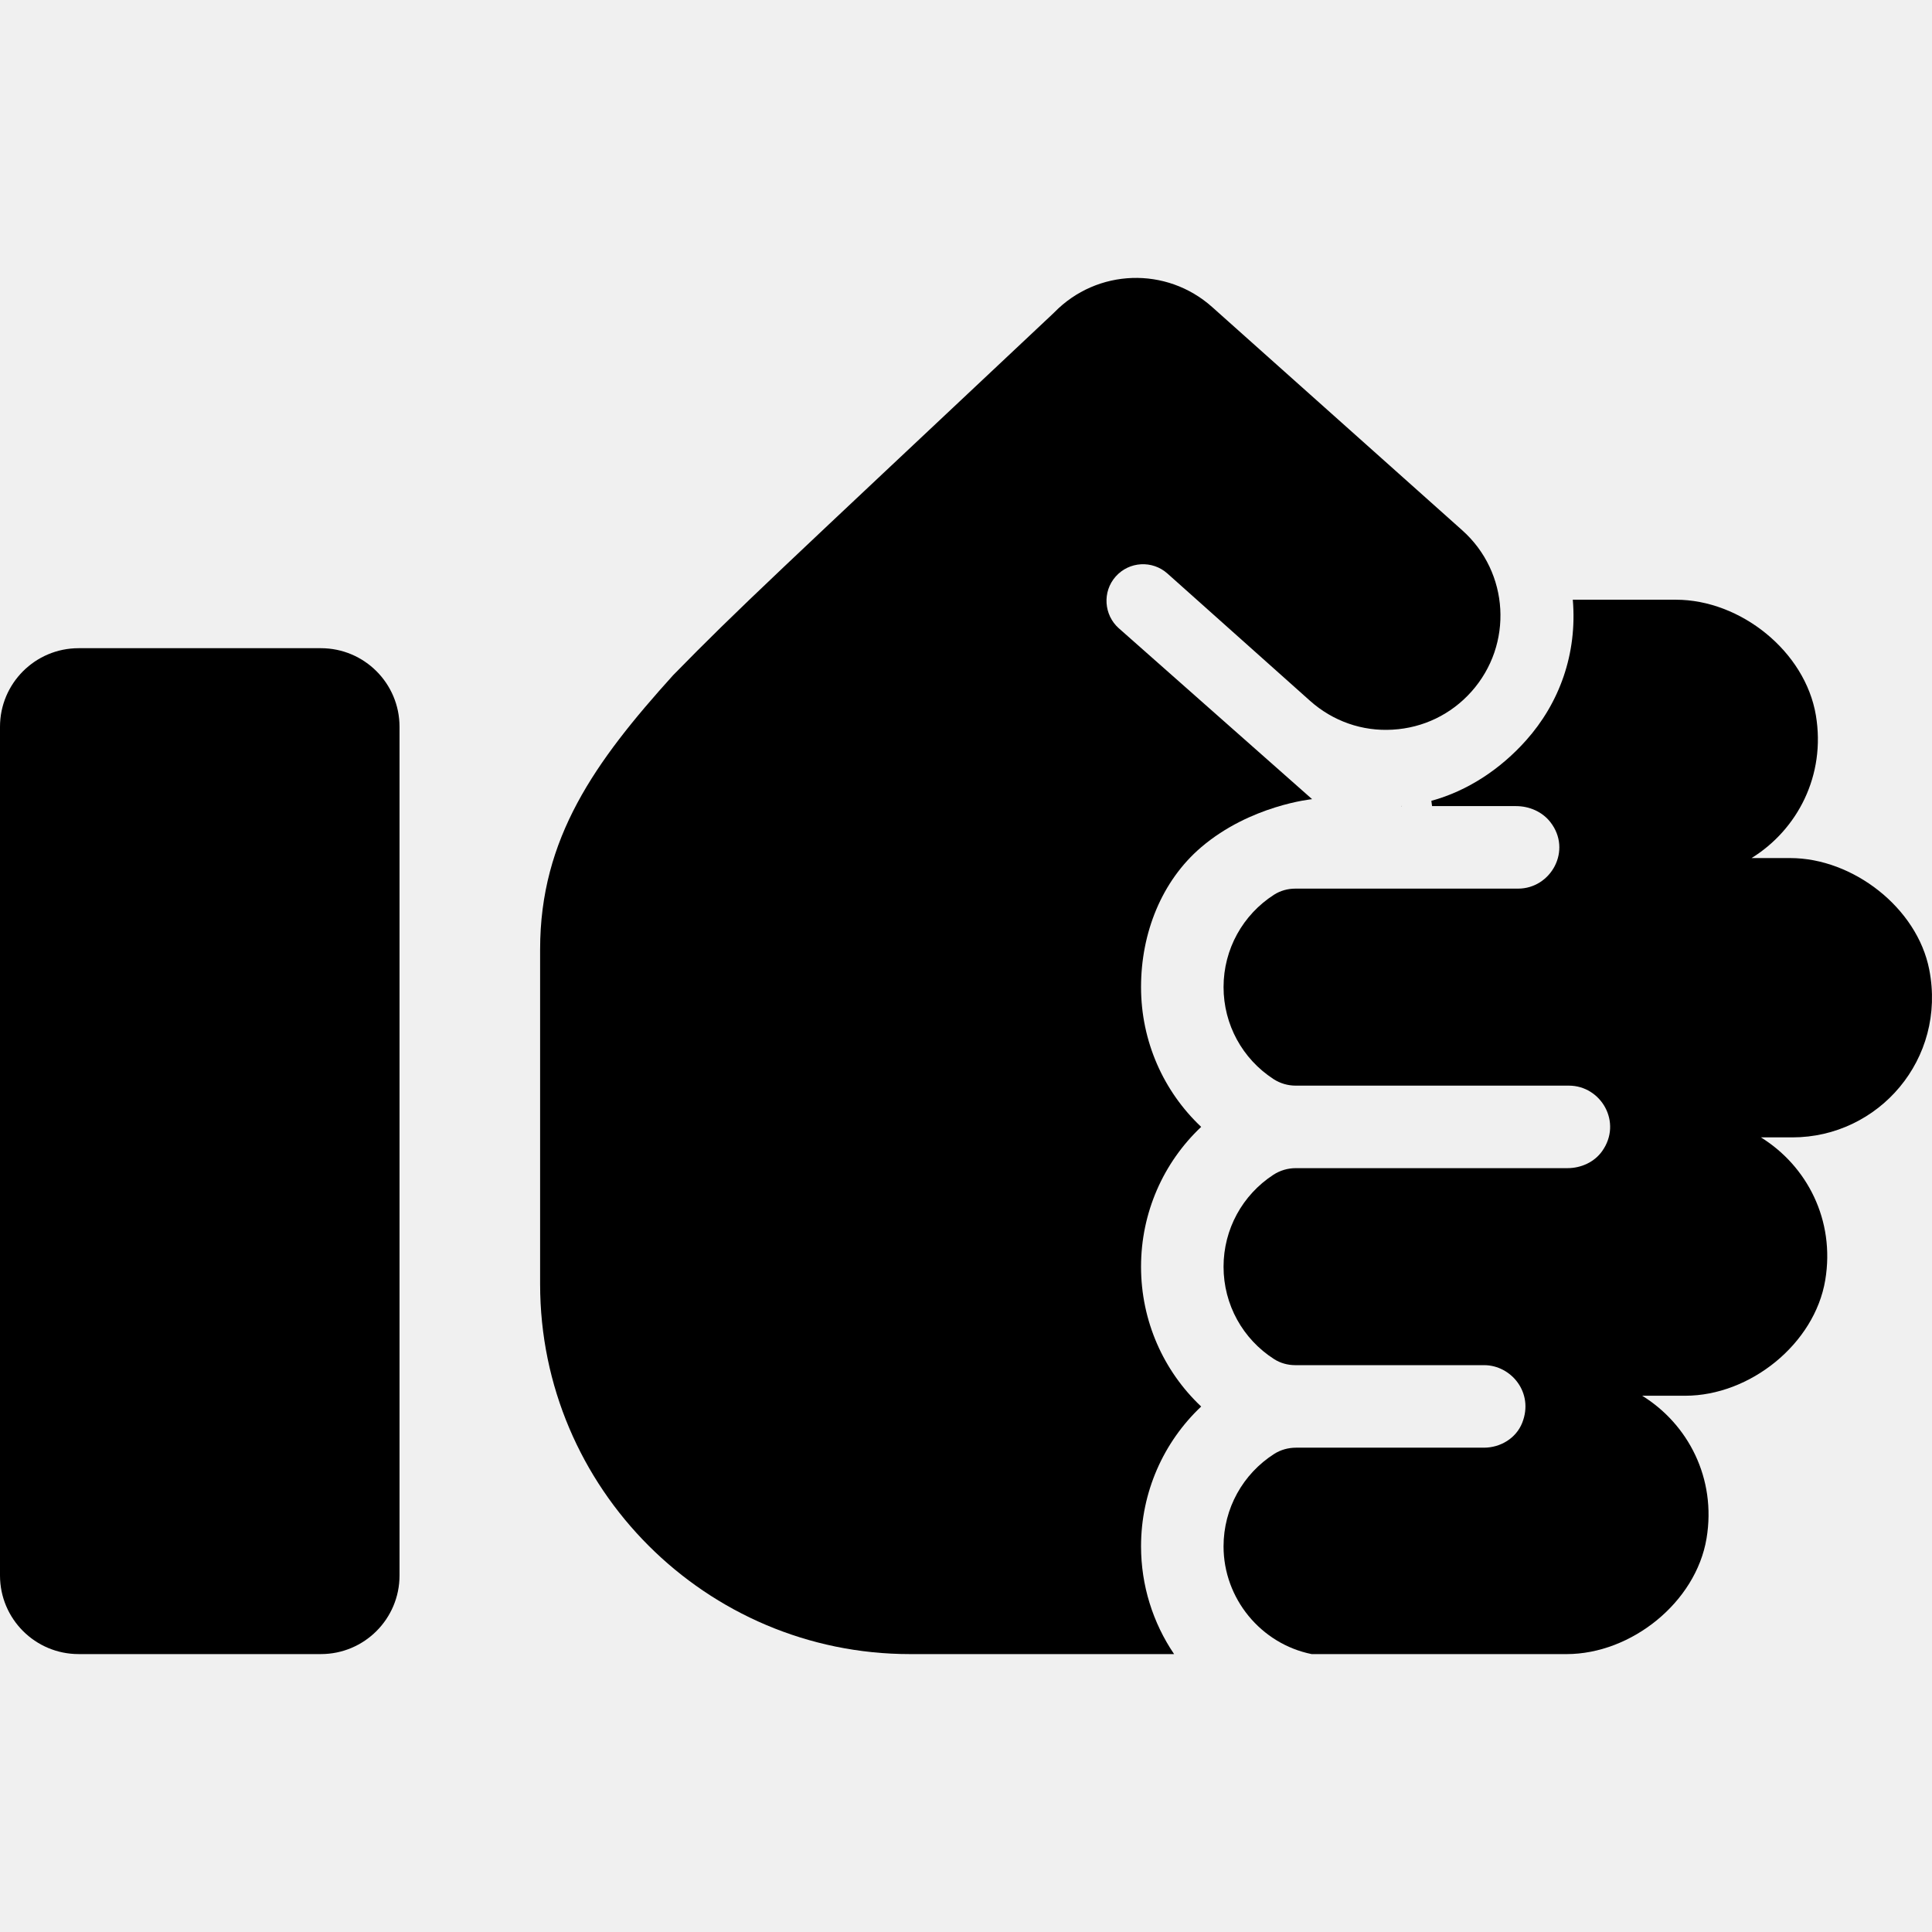
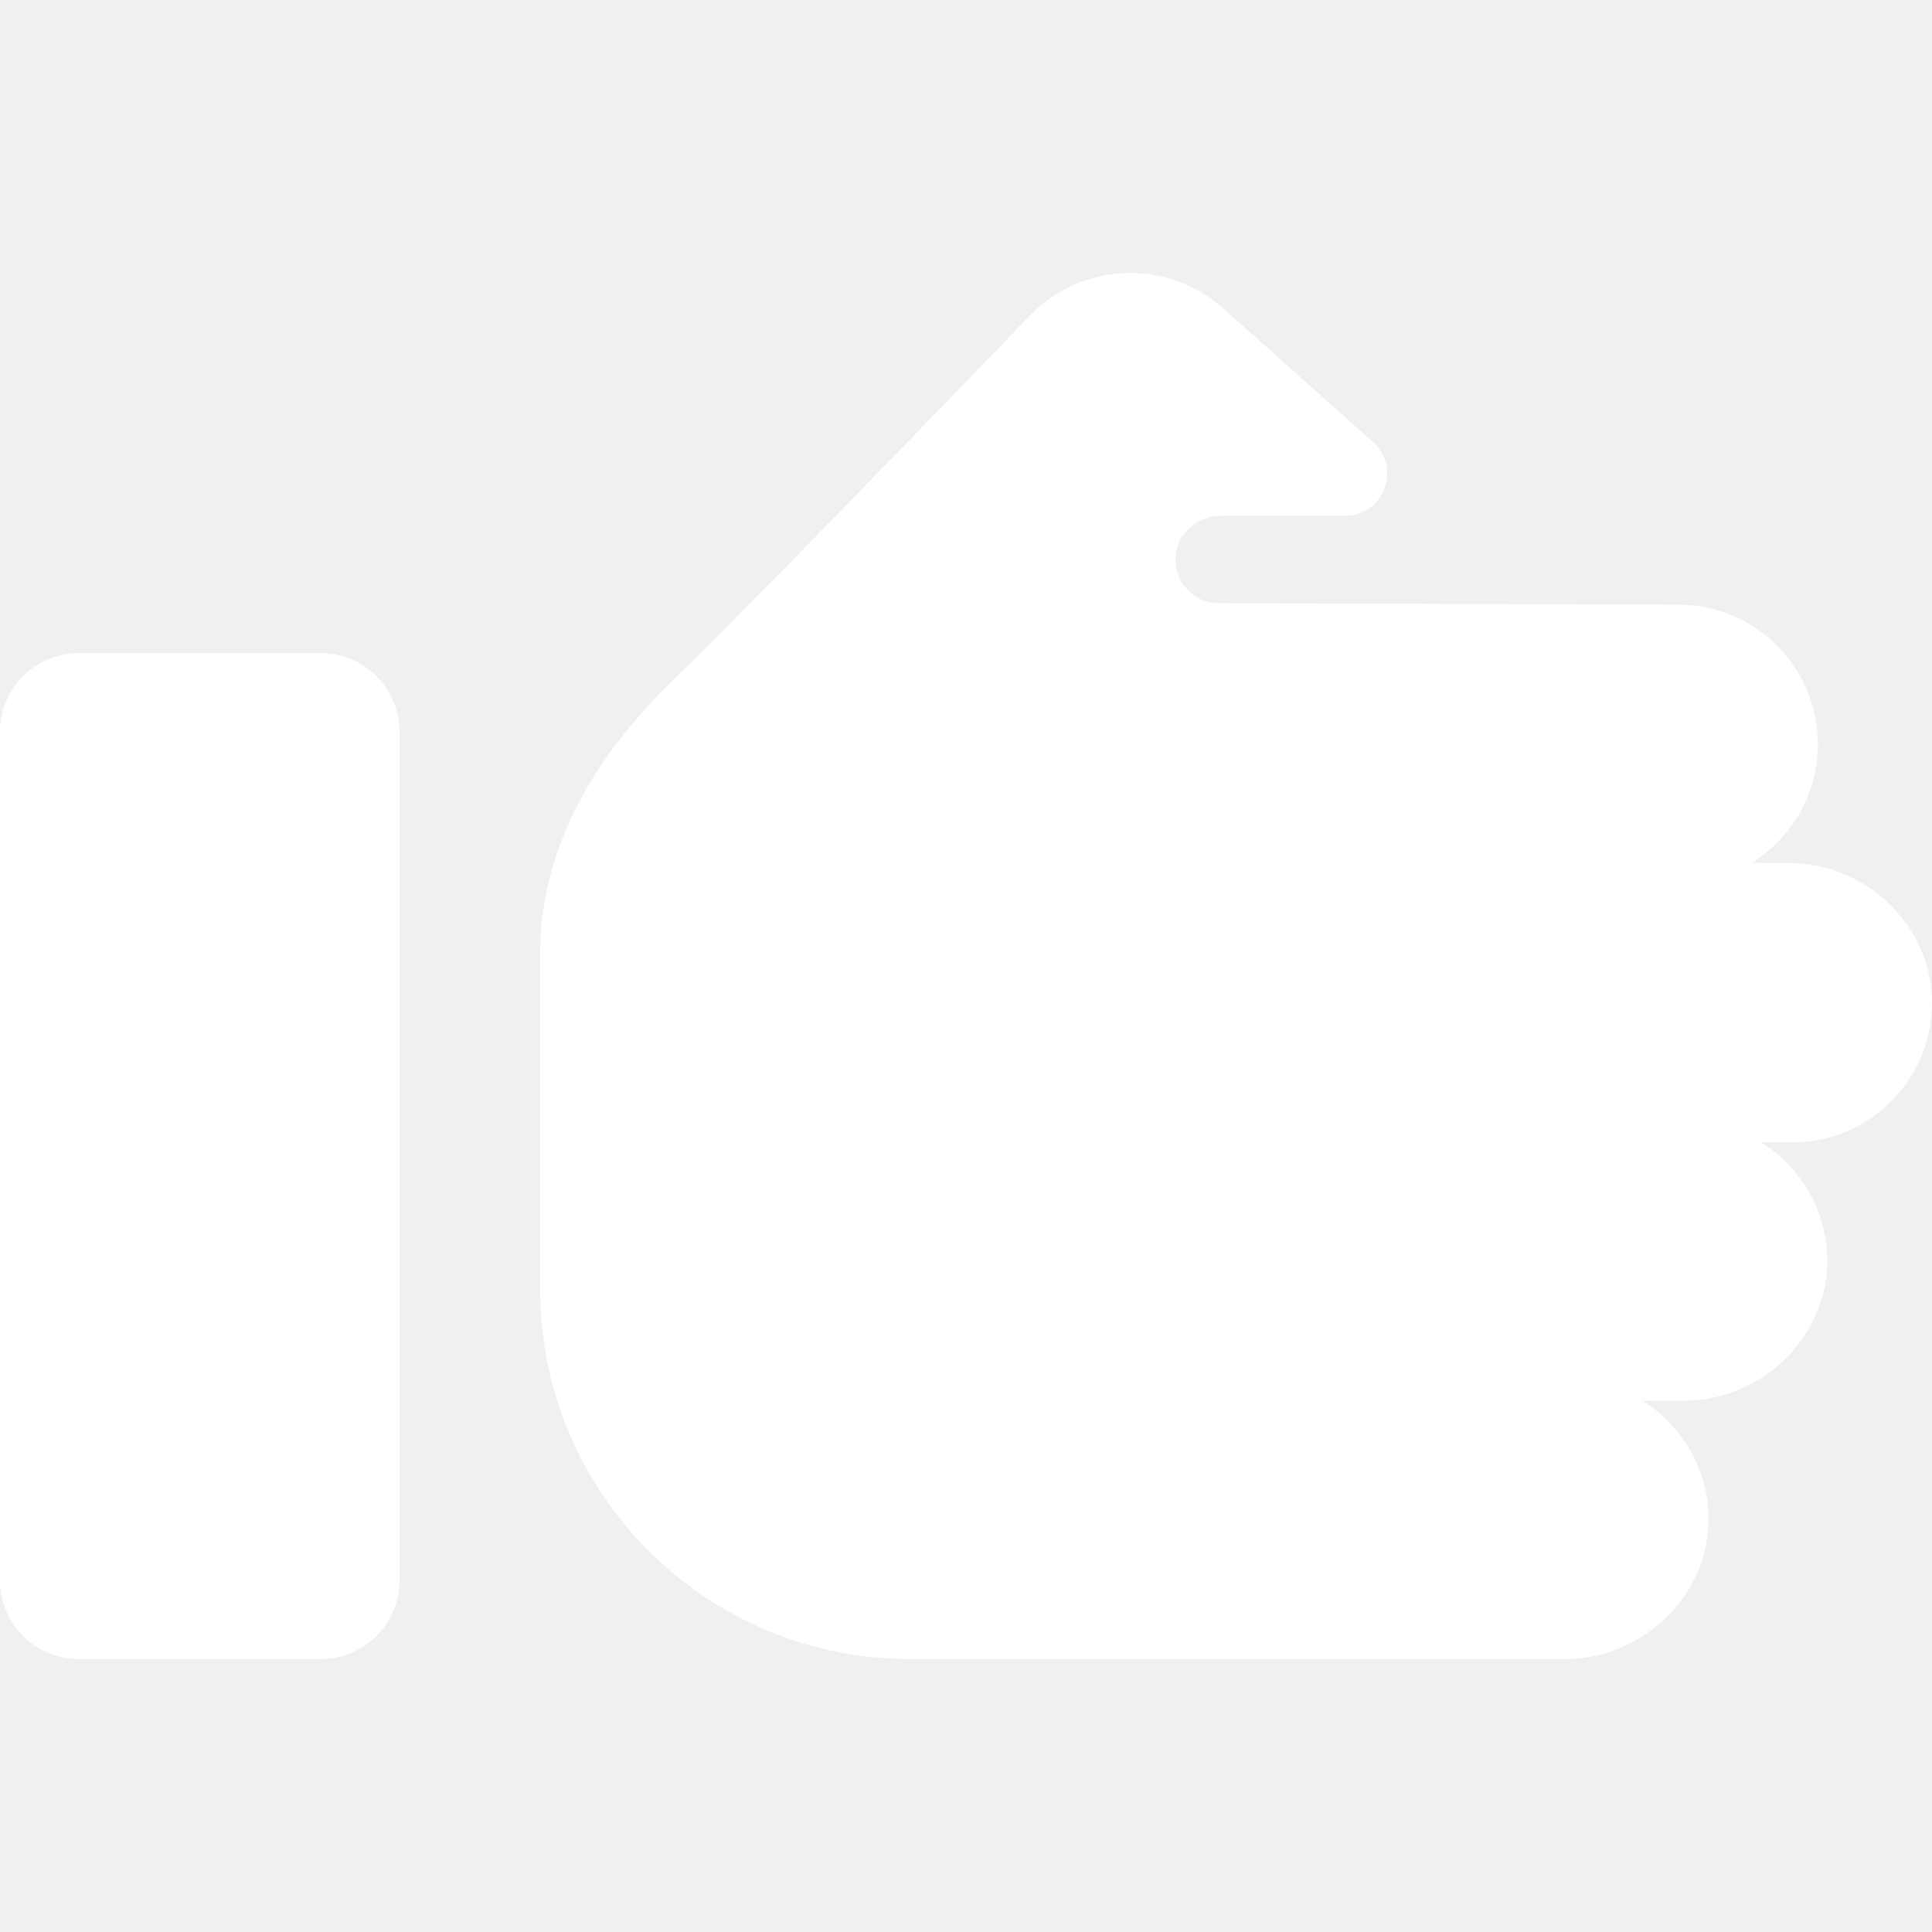
- <svg xmlns="http://www.w3.org/2000/svg" version="1.1" id="Capa_1" x="0px" y="0px" viewBox="0 0 228.085 228.085" style="enable-background:new 0 0 228.085 228.085;" xml:space="preserve">
+ <svg xmlns="http://www.w3.org/2000/svg" version="1.1" id="Capa_1" x="0px" y="0px" viewBox="0 0 228.085 228.085" style="enable-background:new 0 0 228.085 228.085;" xml:space="preserve" width="512px" height="512px">
  <g>
-     <path d="M37.885,76.524H9.282C4.156,76.524,0,80.68,0,85.806v100.187c0,5.126,4.156,9.282,9.282,9.282l28.603,0   c5.126,0,9.282-4.156,9.282-9.282V85.806C47.167,80.68,43.011,76.524,37.885,76.524z" />
-     <g>
-       <path d="M165.486,95.161c0.006,0,0.011-0.001,0.017-0.002C165.499,95.105,165.494,95.128,165.486,95.161z" />
-       <path d="M165.486,95.161c-0.012,0.001-0.025,0.003-0.037,0.004C165.464,95.242,165.477,95.2,165.486,95.161z" />
-       <path d="M227.759,114.459c-1.423-7.277-9-13.159-16.415-13.159h-4.561c5.429-3.361,8.775-9.766,7.594-16.847    c-1.259-7.543-8.886-13.653-16.533-13.653h-12.164c0.54,6.408-1.597,12.216-5.522,16.612c-3.007,3.371-6.883,5.959-11.178,7.13    c0.05,0.37,0.034,0.254,0.084,0.624h9.909c1.564,0,3.095,0.655,4.057,1.888c2.598,3.328,0.072,7.854-3.811,7.854l-26.302,0    c-0.886,0-1.761,0.24-2.507,0.718c-3.679,2.359-5.961,6.423-5.961,10.904c0,4.44,2.24,8.471,5.859,10.838l0.058,0.038    c0.773,0.496,1.673,0.76,2.591,0.76h32.26c3.793,0,6.343,4.333,3.926,7.734c-0.929,1.307-2.498,2.008-4.102,2.008h-32.072    c-0.934,0-1.848,0.27-2.631,0.778l-0.031,0.02c-3.619,2.368-5.859,6.398-5.859,10.839c0,4.482,2.282,8.546,5.961,10.903    c0.745,0.478,1.621,0.718,2.506,0.718l22.303,0c3.169,0,5.908,3.245,4.485,6.818c-0.722,1.811-2.566,2.924-4.516,2.924h-22.174    c-0.912,0-1.816,0.244-2.585,0.735c-3.69,2.357-5.98,6.427-5.98,10.917c0,6.163,4.417,11.508,10.404,12.717h30.082    c7.648,0,15.275-6.111,16.534-13.655c1.181-7.081-2.166-13.486-7.596-16.846h5.077c7.648,0,15.275-6.111,16.534-13.655    c1.181-7.081-2.166-13.486-7.596-16.846h3.71C221.791,134.274,229.824,125.023,227.759,114.459z" />
-     </g>
-     <path d="M141.805,100.023c5.816-4.965,13.098-5.677,13.098-5.677l-22.836-20.189c-1.73-1.544-1.965-4.289-0.347-6.102   c1.589-1.781,4.319-1.938,6.103-0.347l16.835,15.027c2.689,2.401,6.164,3.624,9.749,3.406c3.599-0.203,6.901-1.797,9.301-4.485   c4.975-5.574,4.475-14.093-1.079-19.05l-29.529-26.361c-5.394-4.813-13.574-4.538-18.629,0.629l-0.128,0.125   c-32.834,30.883-37.05,34.716-44.873,42.71c-9.256,10.244-15.706,19.257-15.706,32.365v39.537   c0,24.077,19.589,43.665,43.666,43.665c9.605,0,19.98,0,31.179,0c-2.51-3.701-3.902-8.12-3.902-12.717   c0-6.391,2.642-12.303,7.099-16.508c-4.457-4.204-7.099-10.117-7.099-16.507c0-6.391,2.642-12.303,7.099-16.508   c-4.457-4.204-7.099-10.117-7.099-16.507C134.707,110.14,137.145,104.001,141.805,100.023z" />
+     <path d="M37.885,77.108H9.282C4.156,77.108,0,81.264,0,86.39v100.187c0,5.126,4.156,9.282,9.282,9.282h28.602   c5.126,0,9.282-4.156,9.282-9.282V86.39C47.167,81.264,43.011,77.108,37.885,77.108z" fill="#FFFFFF" />
+     <path d="M228.082,118.685c0.173-9.24-7.676-16.802-16.917-16.802h-4.385c4.695-2.906,7.833-8.087,7.833-14.014   c0-9.105-7.382-16.487-16.487-16.487l-54.194-0.166c-3.021,0-5.436-2.593-5.143-5.674c0.256-2.686,2.666-4.659,5.365-4.659h14.632   c4.569,0,6.721-5.643,3.313-8.685l-17.683-15.785c-6.574-5.871-16.601-5.529-22.764,0.769c0,0-31.329,32.587-42.181,43.11   c-8.751,8.486-15.707,19.258-15.707,32.366v39.536c0,24.116,19.55,43.666,43.666,43.666h77.346c9.091,0,16.949-7.433,16.93-16.524   c-0.013-5.911-3.148-11.077-7.833-13.977h4.917c9.091,0,16.949-7.433,16.93-16.524c-0.013-5.911-3.148-11.077-7.833-13.977h3.71   C220.598,134.858,227.914,127.646,228.082,118.685z" fill="#FFFFFF" />
  </g>
  <g>
</g>
  <g>
</g>
  <g>
</g>
  <g>
</g>
  <g>
</g>
  <g>
</g>
  <g>
</g>
  <g>
</g>
  <g>
</g>
  <g>
</g>
  <g>
</g>
  <g>
</g>
  <g>
</g>
  <g>
</g>
  <g>
</g>
</svg>
